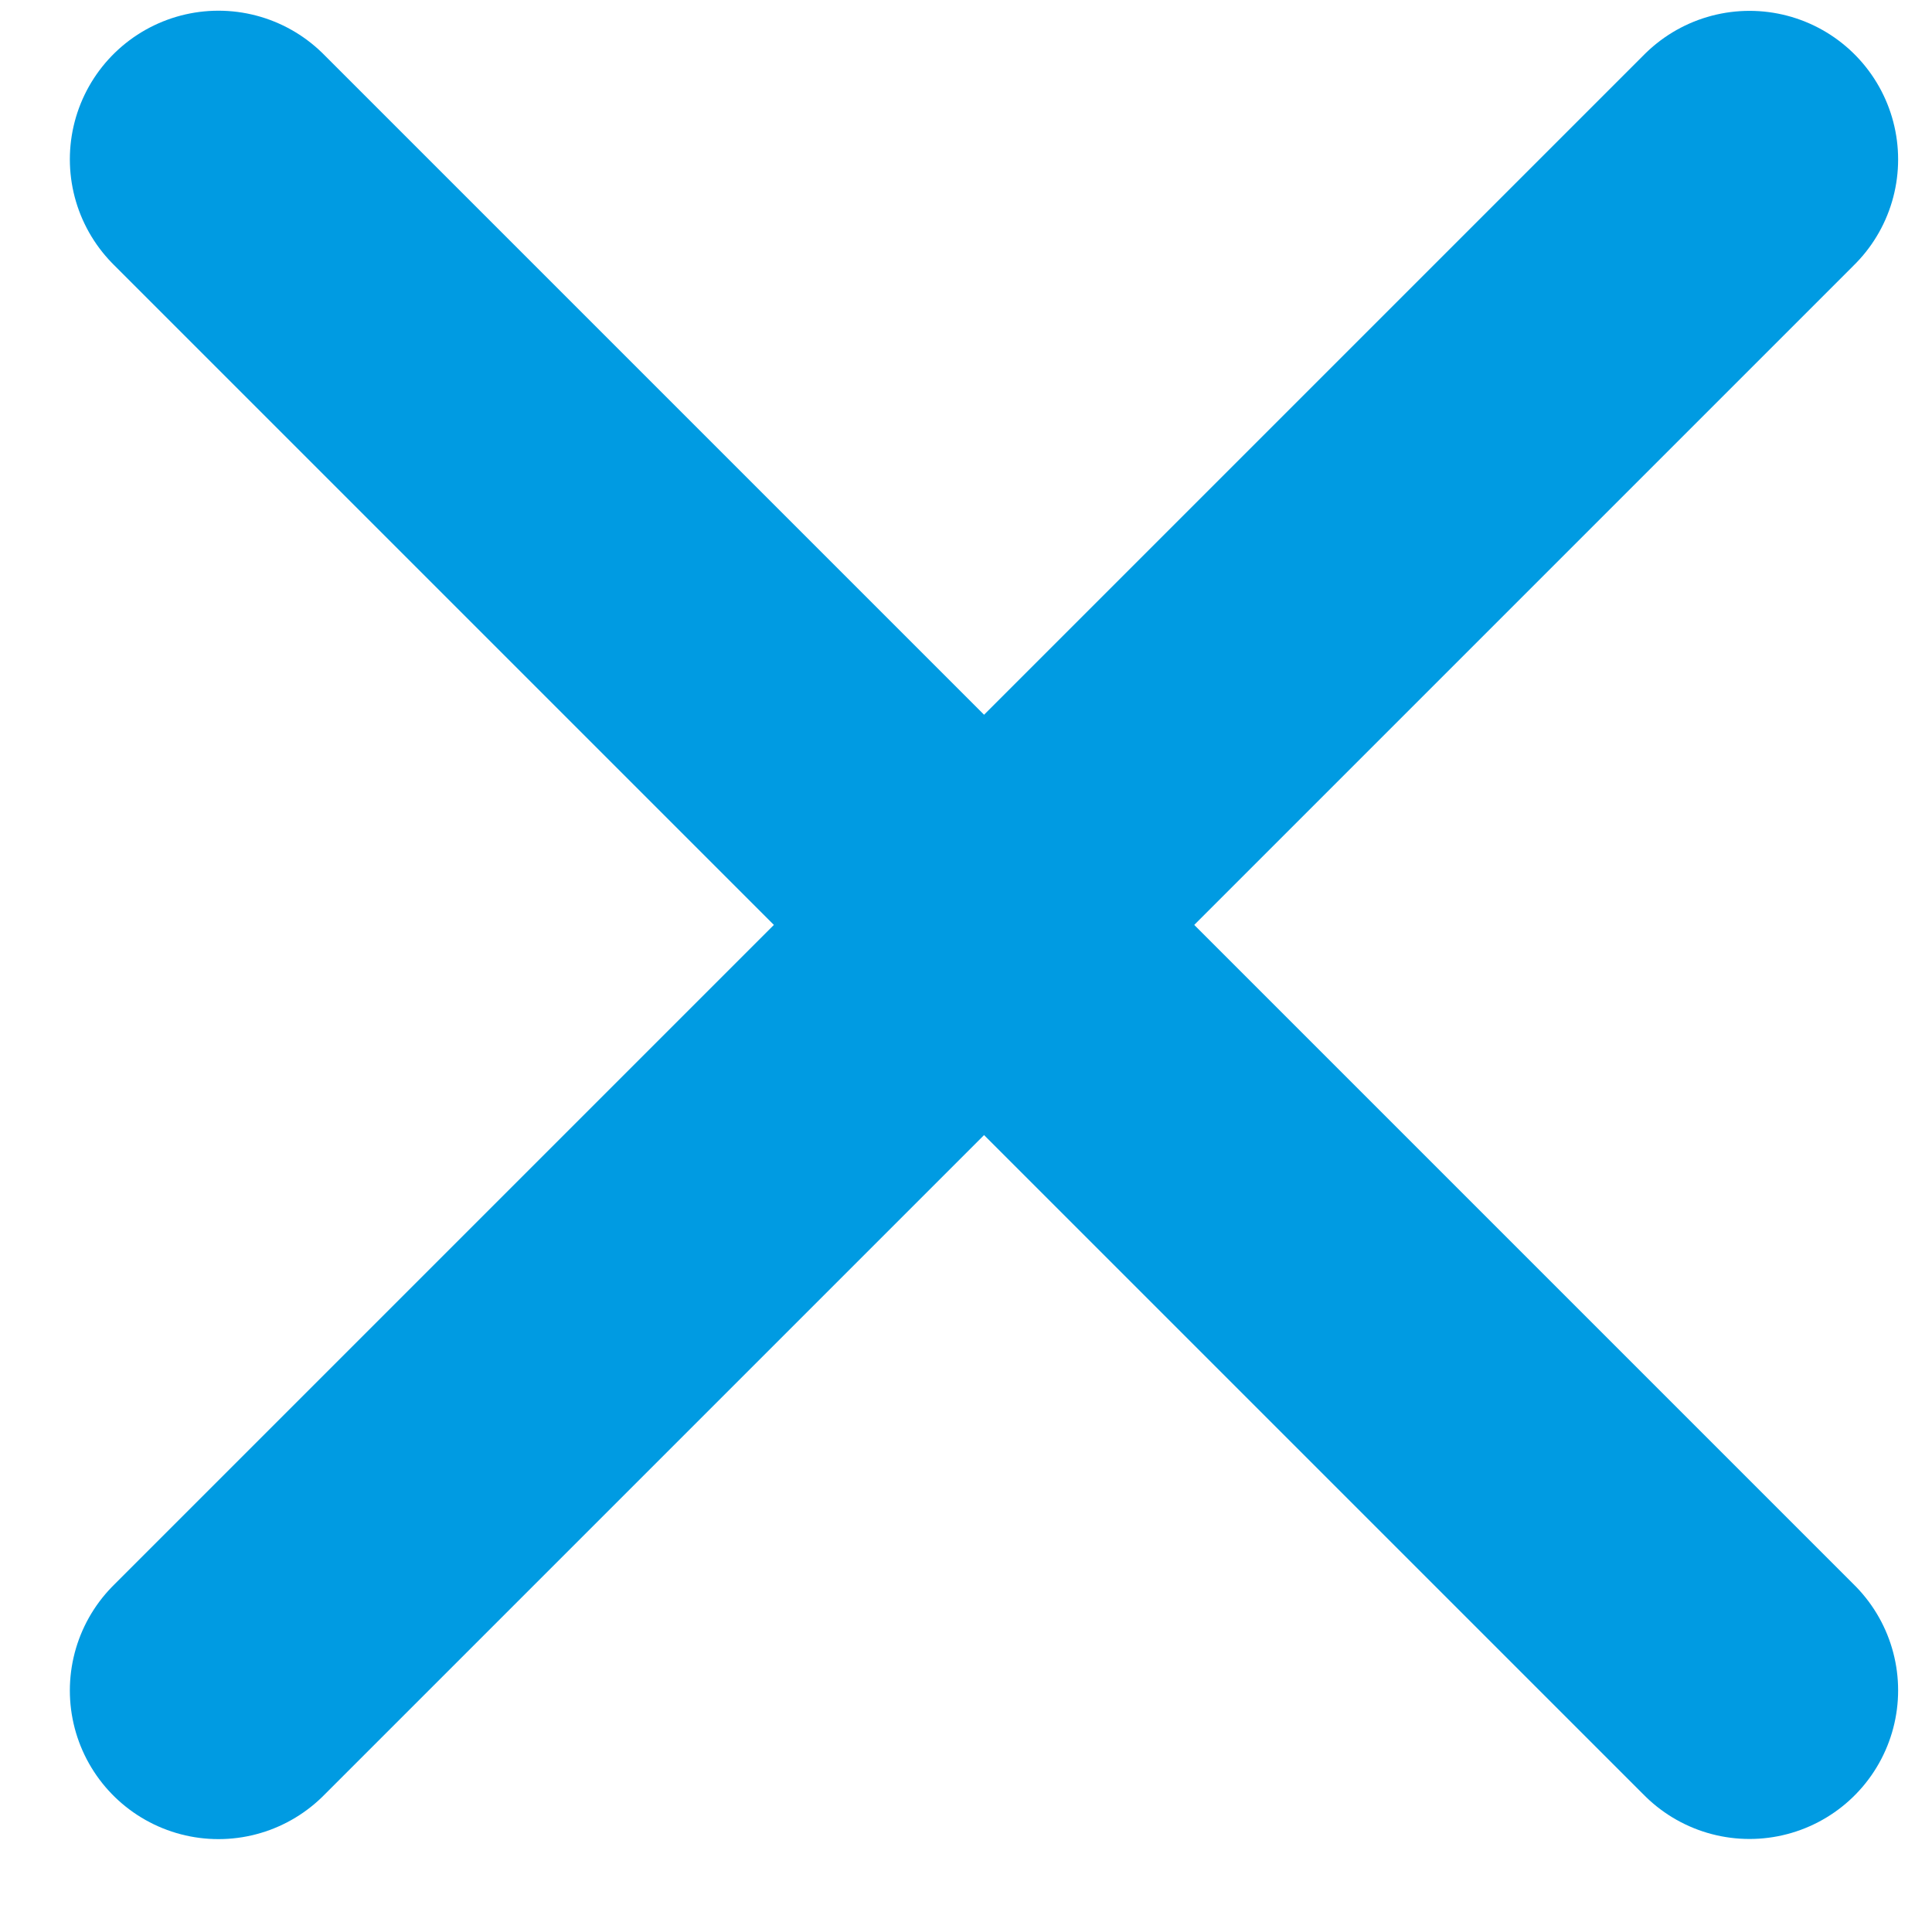
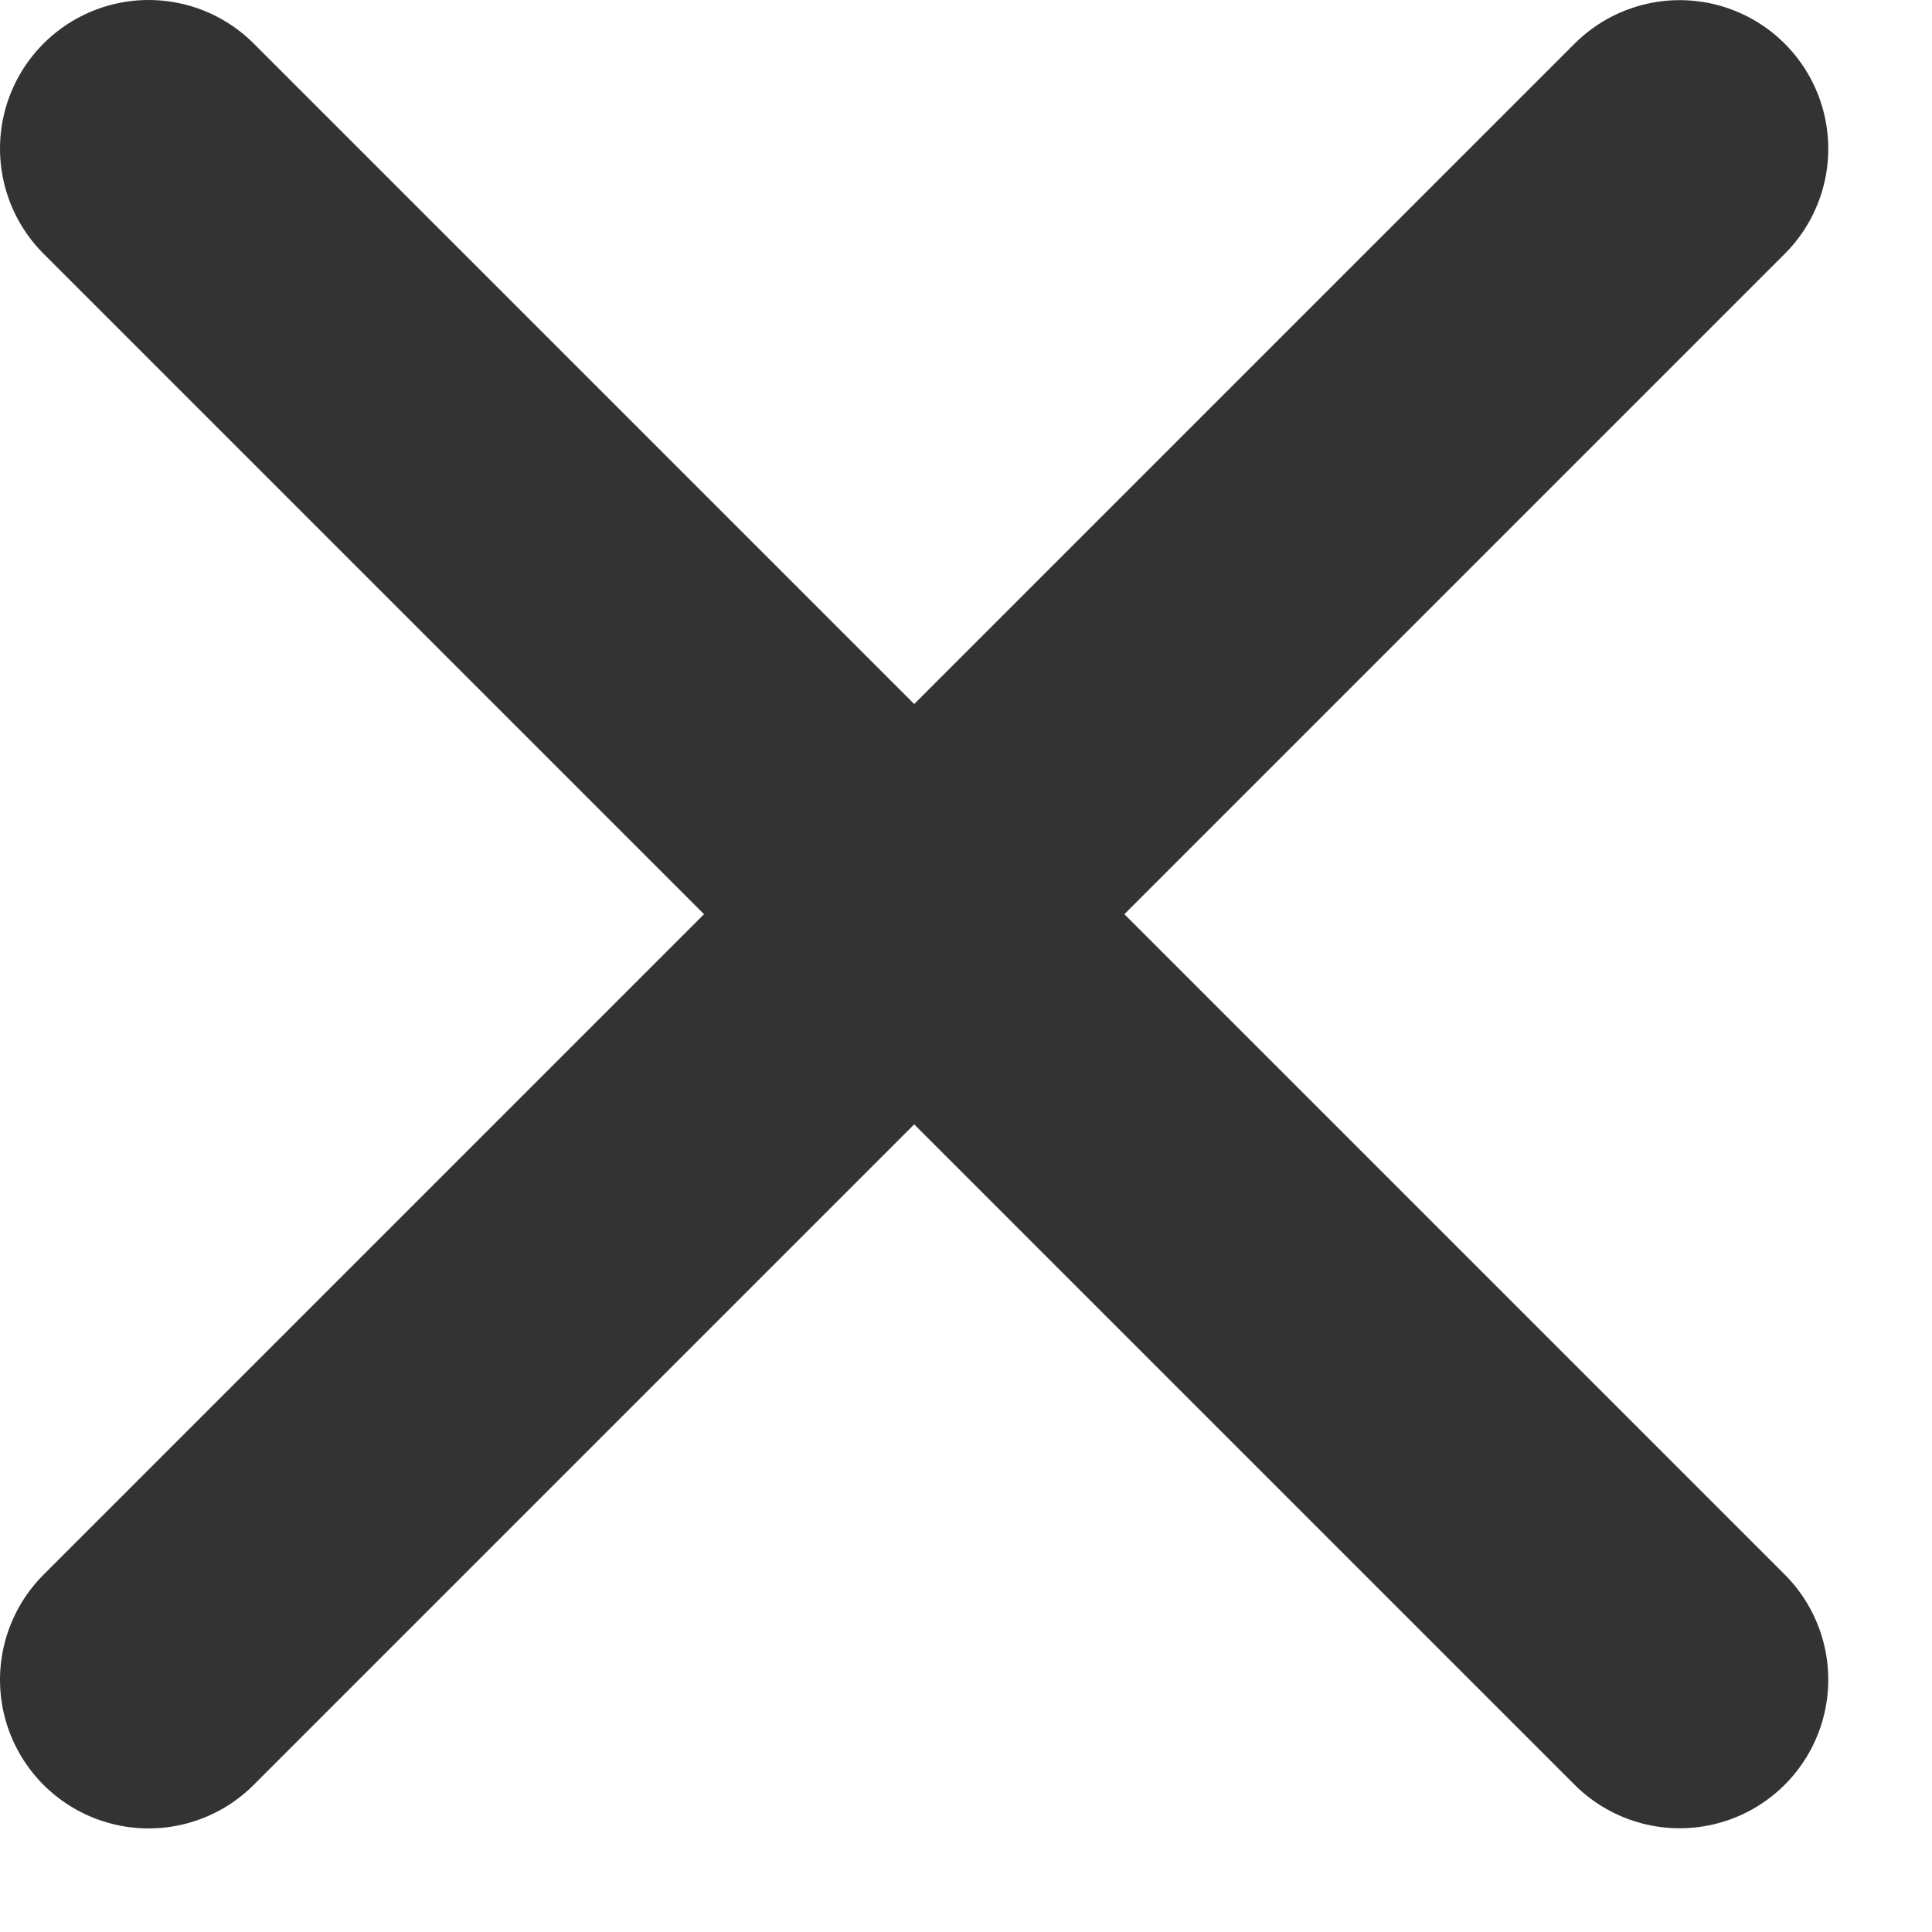
<svg xmlns="http://www.w3.org/2000/svg" width="13" height="13" viewBox="0 0 13 13" fill="none">
-   <path d="M1.47 1.072L11.772 11.374" stroke="#009BE2" stroke-width="2" stroke-linecap="round" />
-   <path d="M1.47 11.375L11.772 1.073" stroke="#009BE2" stroke-width="2" stroke-linecap="round" />
+   <path d="M1 1L11.302 11.302" stroke="#333333" stroke-width="2" stroke-linecap="round" />
+   <path d="M1 11.303L11.302 1.001" stroke="#333333" stroke-width="2" stroke-linecap="round" />
</svg>
